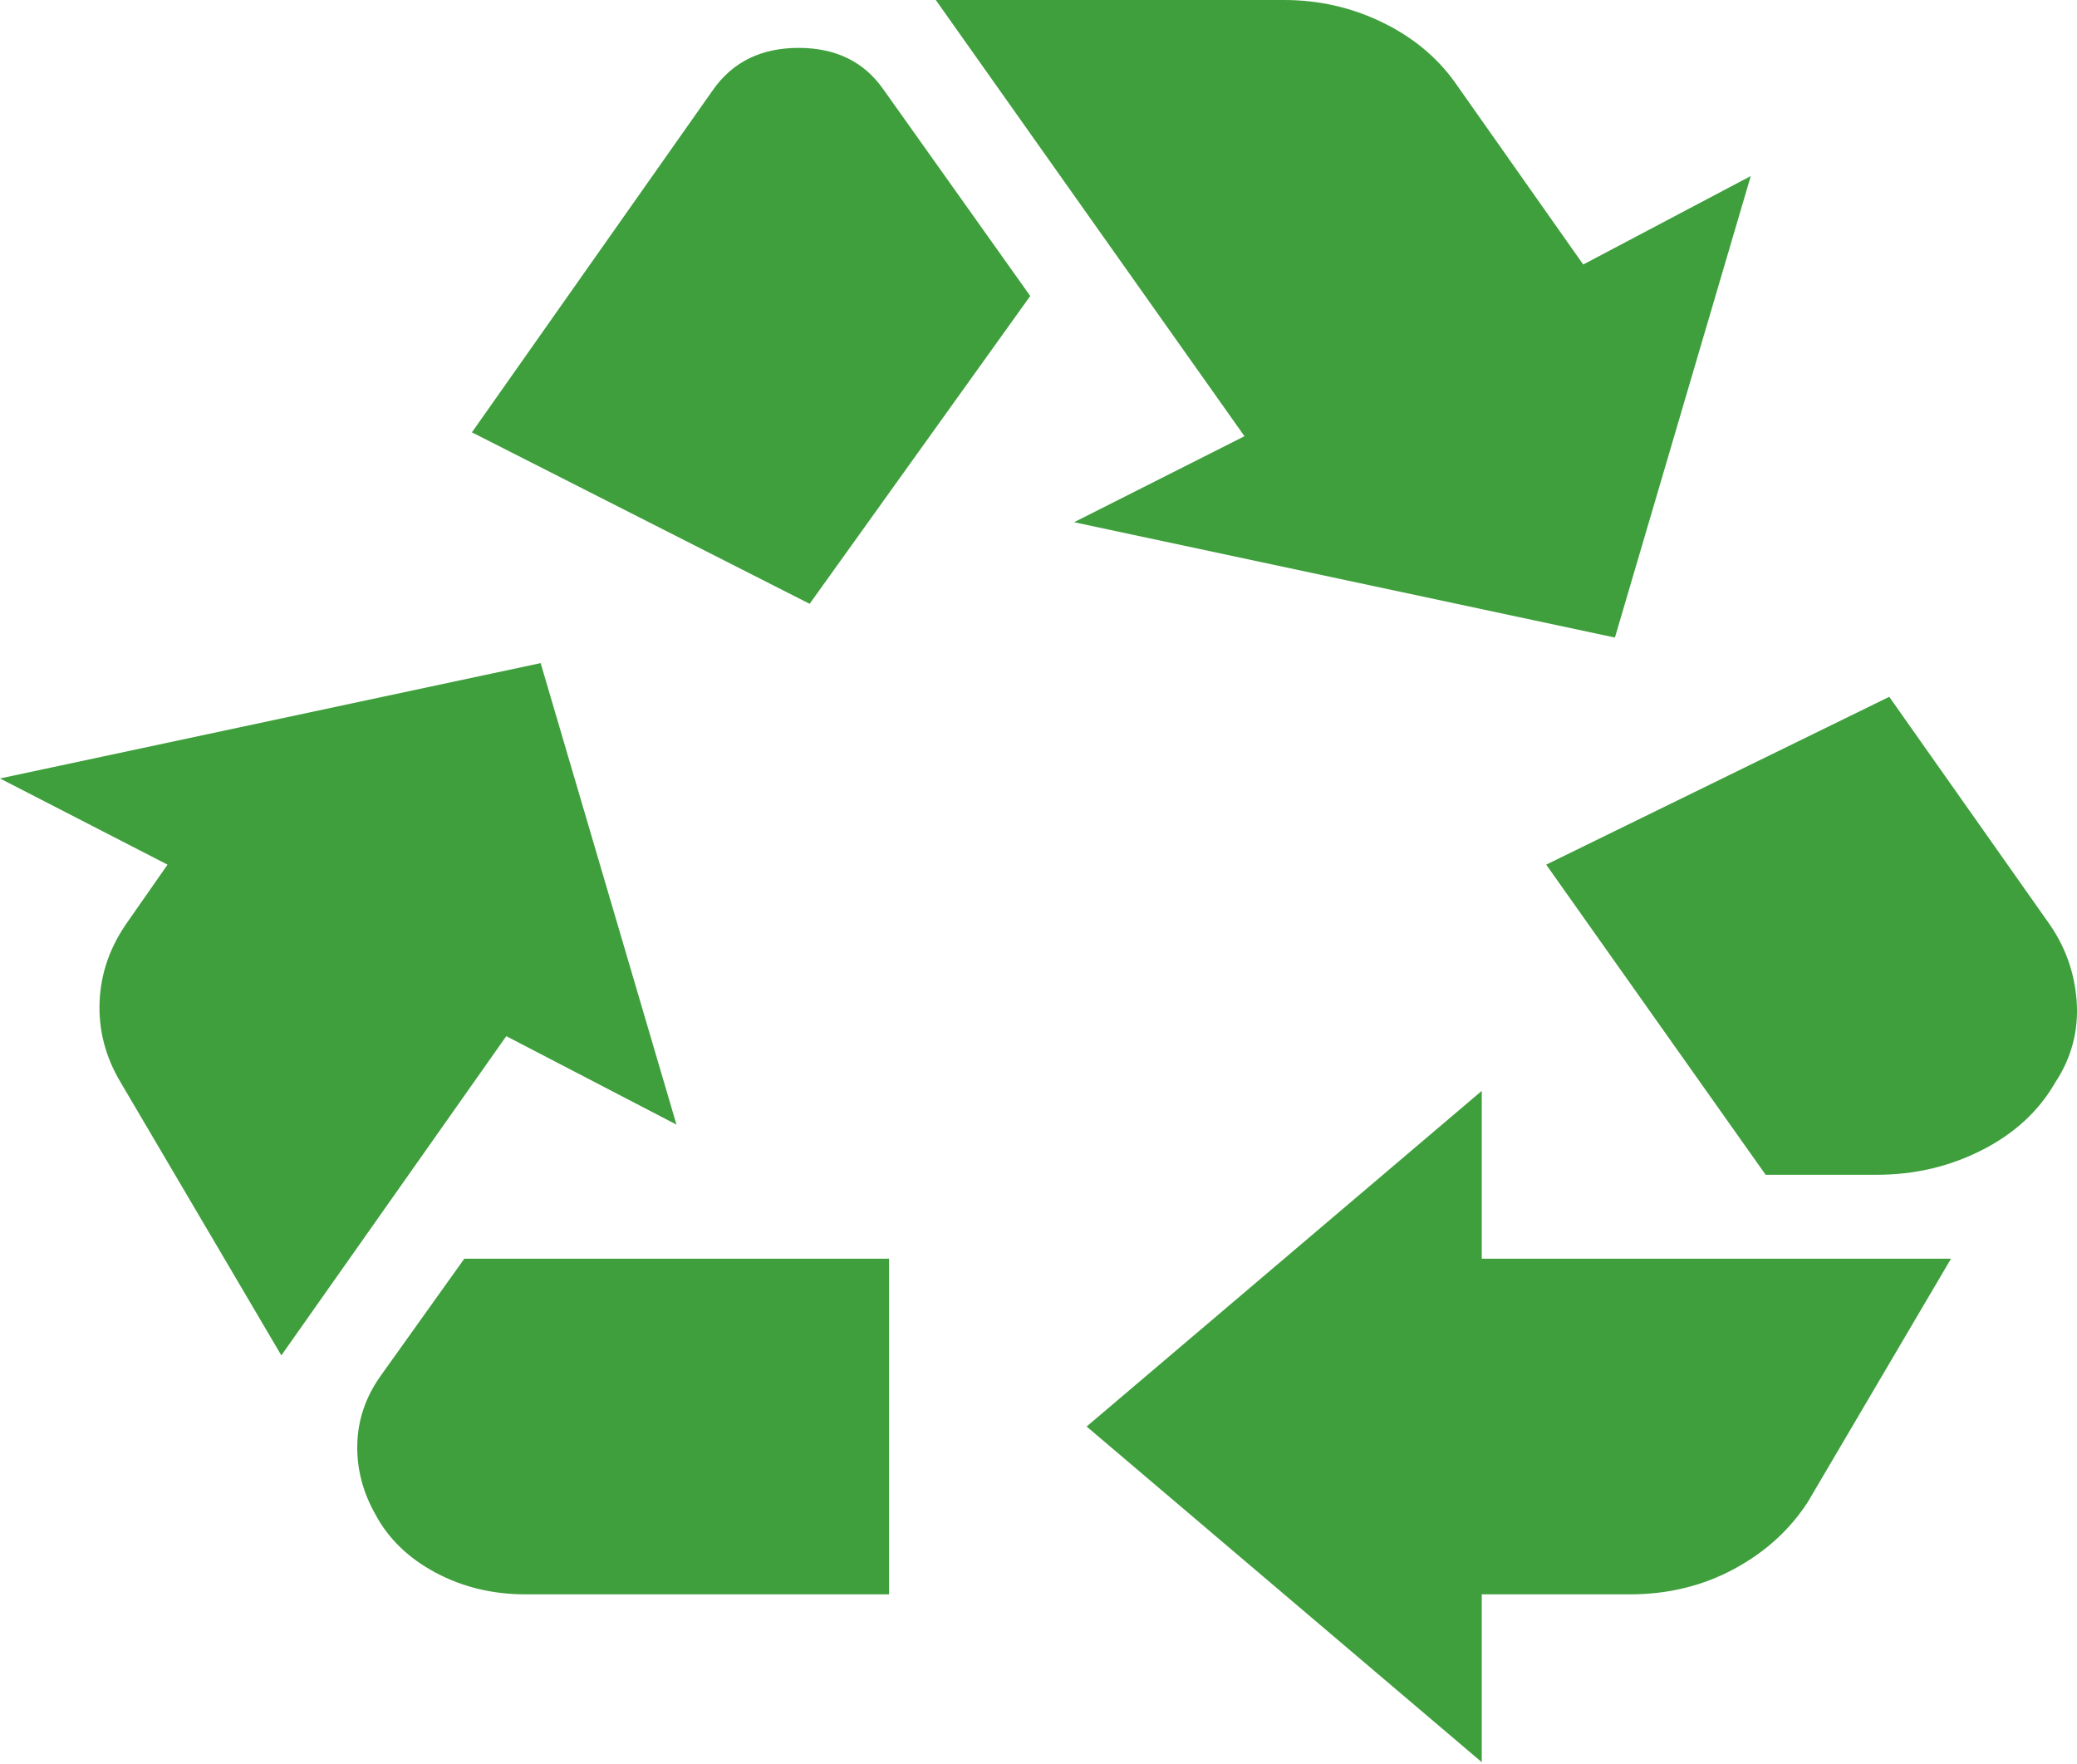
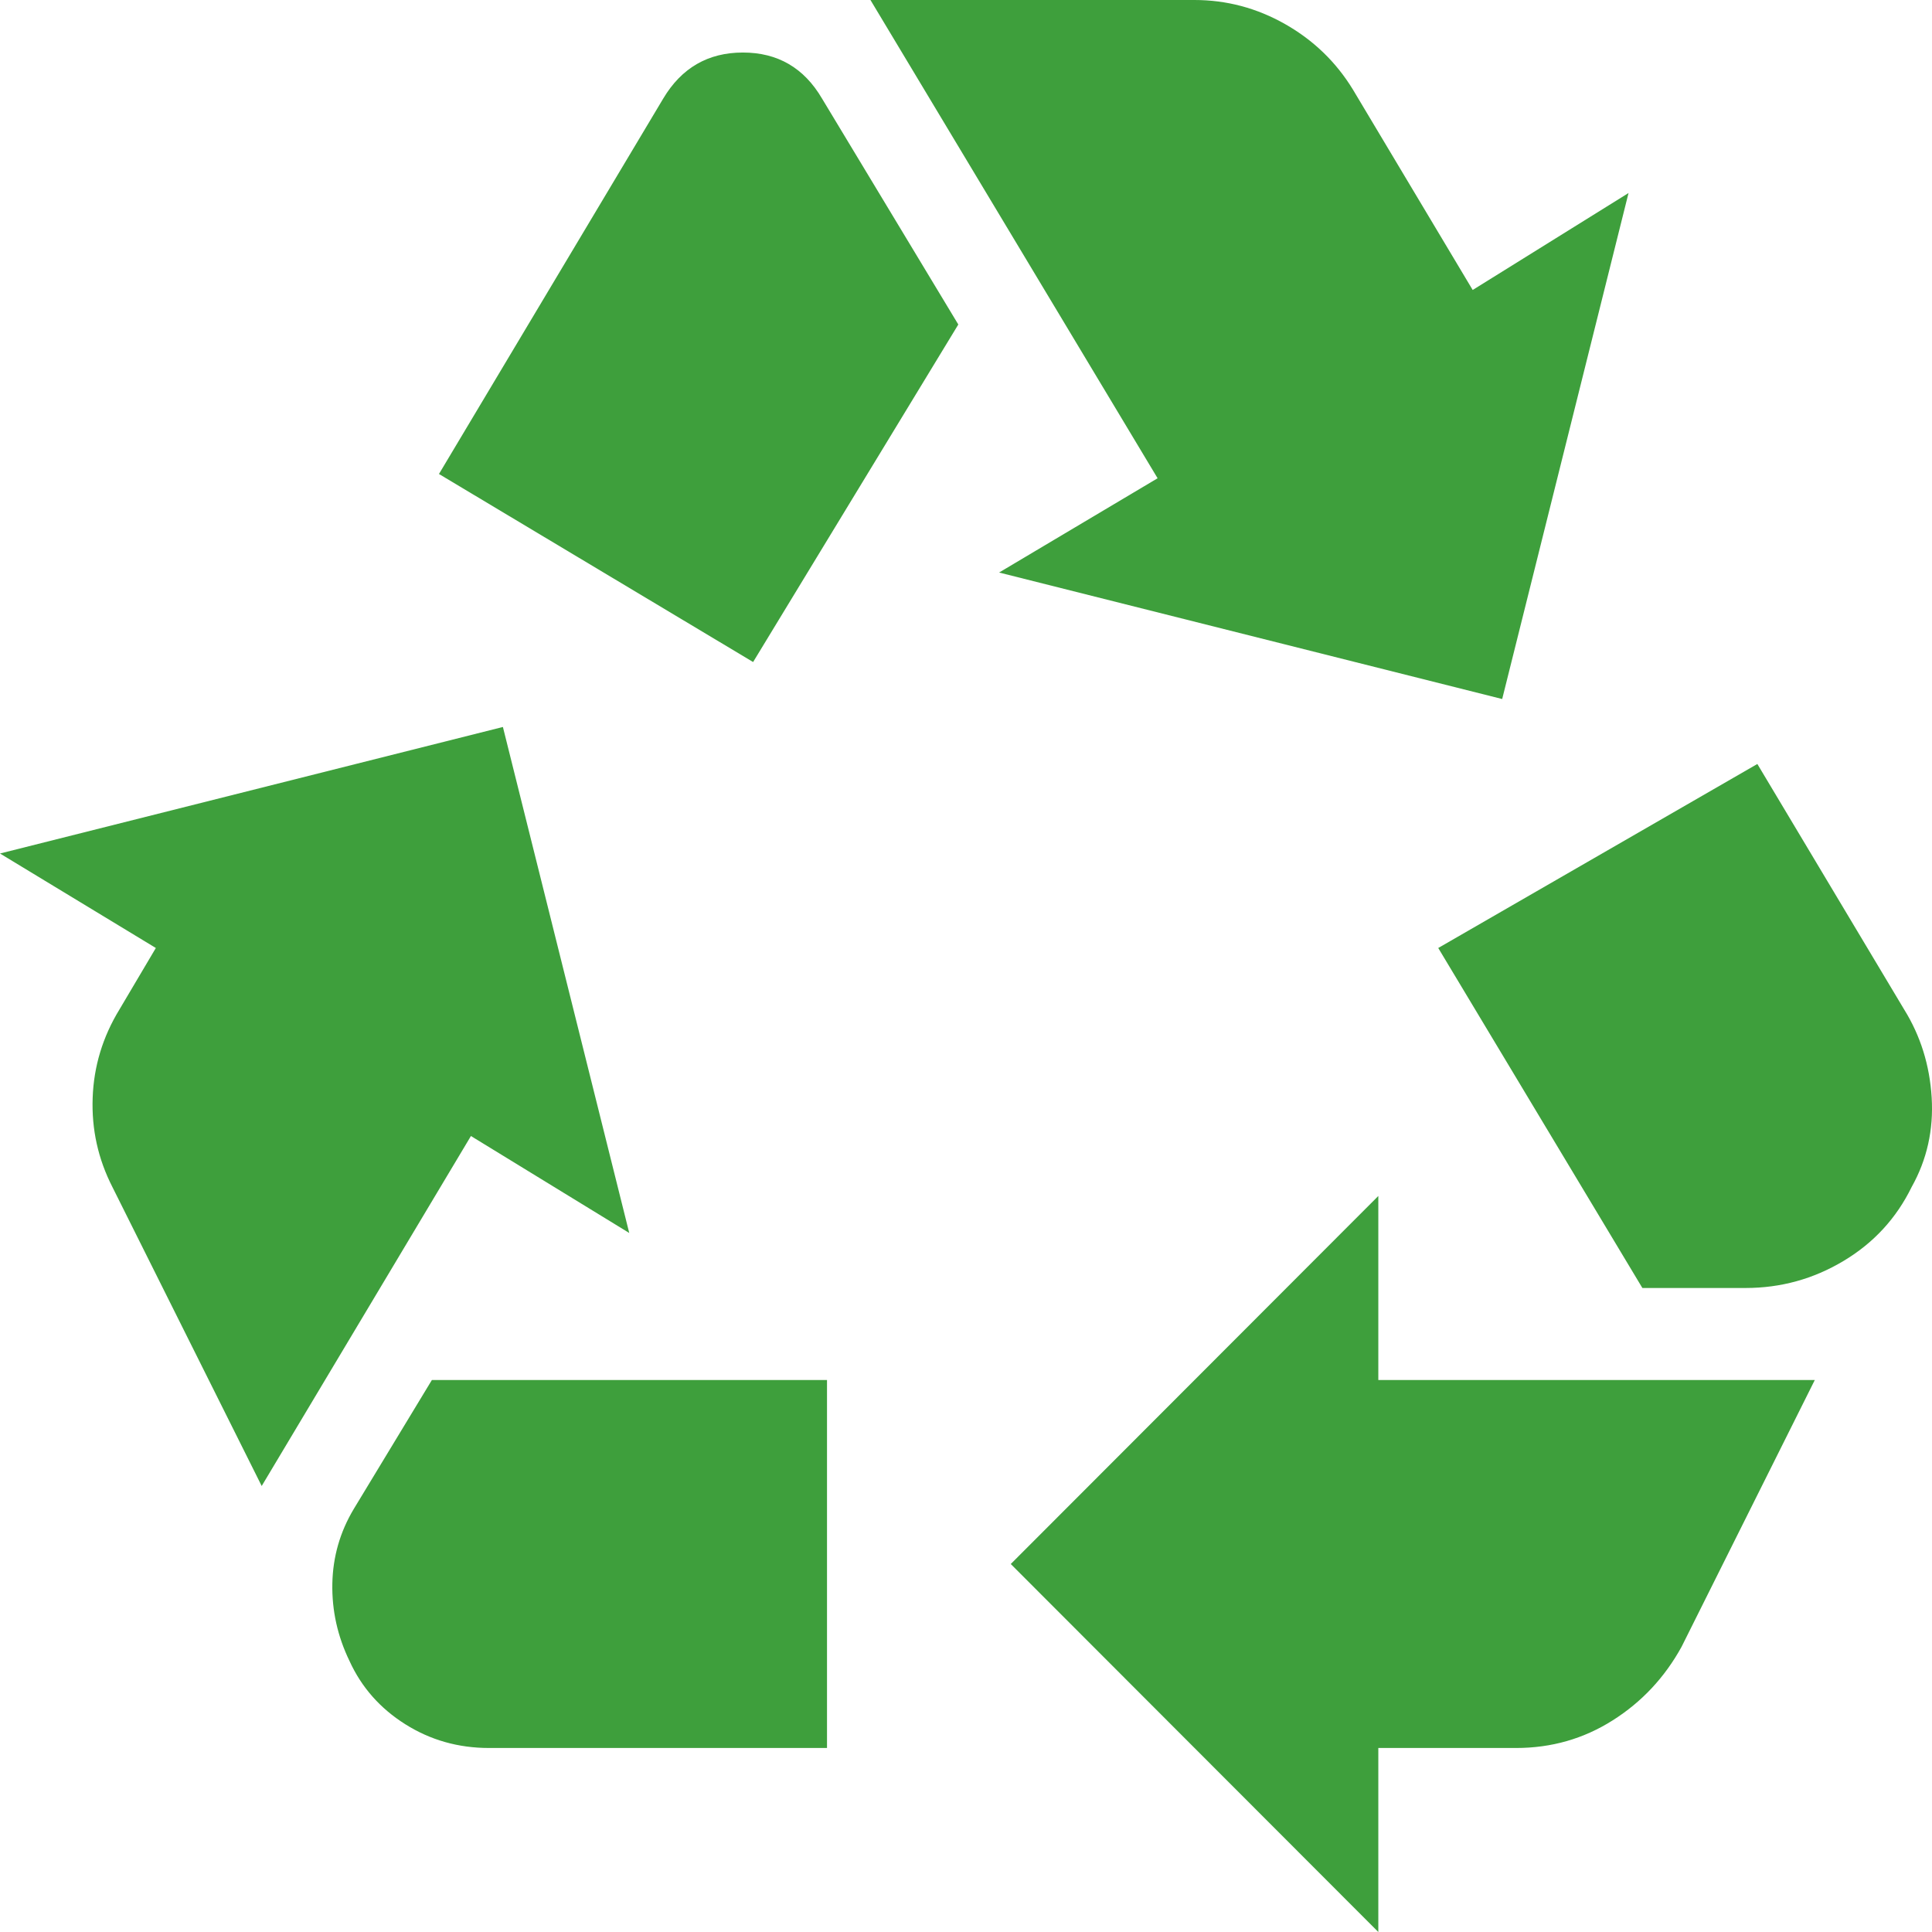
- <svg xmlns="http://www.w3.org/2000/svg" width="53" height="45" viewBox="0 0 53 45" fill="none">
-   <path id="Vector" d="M20.66 15.406L26.289 7.552L22.55 2.293C22.056 1.579 21.333 1.222 20.379 1.222C19.425 1.222 18.696 1.579 18.194 2.294L12.042 11.031L20.66 15.406ZM45.055 29.974L39.455 22.061L48.209 17.779L52.237 23.493C52.685 24.106 52.936 24.788 52.991 25.541C53.045 26.293 52.862 26.987 52.442 27.624C52.022 28.352 51.399 28.926 50.572 29.345C49.746 29.765 48.851 29.974 47.886 29.974H45.055ZM37.811 44.961L27.728 36.397L37.811 27.833V32.115H49.785L46.13 38.324C45.667 39.038 45.037 39.609 44.239 40.037C43.441 40.465 42.559 40.679 41.592 40.679H37.811V44.961ZM13.414 40.679C12.573 40.679 11.807 40.495 11.117 40.126C10.428 39.758 9.918 39.267 9.589 38.656C9.26 38.081 9.103 37.481 9.117 36.857C9.131 36.232 9.327 35.652 9.705 35.116L11.848 32.115H22.687V40.679H13.414ZM7.179 34.582L3.083 27.624C2.691 26.972 2.51 26.28 2.542 25.547C2.573 24.814 2.818 24.13 3.276 23.493L4.275 22.061L0 19.862L13.796 16.919L17.262 28.694L12.919 26.437L7.179 34.582ZM41.209 16.267L27.408 13.324L31.756 11.13L23.879 0H32.764C33.647 0 34.476 0.187 35.254 0.561C36.031 0.935 36.651 1.442 37.113 2.083L40.4 6.749L44.675 4.492L41.209 16.267Z" fill="#3E9F3C" />
+ <svg xmlns="http://www.w3.org/2000/svg" width="53" height="53" viewBox="0 0 53 53" fill="none">
+   <path id="Vector" d="M20.66 18.161L26.289 8.902L22.55 2.703C22.056 1.861 21.333 1.441 20.379 1.441C19.425 1.441 18.696 1.862 18.194 2.704L12.042 13.003L20.66 18.161ZM45.055 35.333L39.455 26.006L48.209 20.958L52.237 27.694C52.685 28.416 52.936 29.22 52.991 30.107C53.045 30.994 52.862 31.812 52.442 32.562C52.022 33.421 51.399 34.098 50.572 34.592C49.746 35.086 48.851 35.333 47.886 35.333H45.055ZM37.811 53L27.728 42.905L37.811 32.809V37.857H49.785L46.13 45.176C45.667 46.017 45.037 46.691 44.239 47.195C43.441 47.7 42.559 47.952 41.592 47.952H37.811V53ZM13.414 47.952C12.573 47.952 11.807 47.735 11.117 47.3C10.428 46.866 9.918 46.288 9.589 45.568C9.26 44.889 9.103 44.182 9.117 43.446C9.131 42.71 9.327 42.026 9.705 41.395L11.848 37.857H22.687V47.952H13.414ZM7.179 40.765L3.083 32.562C2.691 31.795 2.51 30.979 2.542 30.115C2.573 29.251 2.818 28.444 3.276 27.694L4.275 26.006L0 23.414L13.796 19.943L17.262 33.824L12.919 31.164L7.179 40.765ZM41.209 19.176L27.408 15.706L31.756 13.12L23.879 0H32.764C33.647 0 34.476 0.22 35.254 0.661C36.031 1.102 36.651 1.7 37.113 2.455L40.4 7.955L44.675 5.295L41.209 19.176Z" fill="#3E9F3C" />
</svg>
